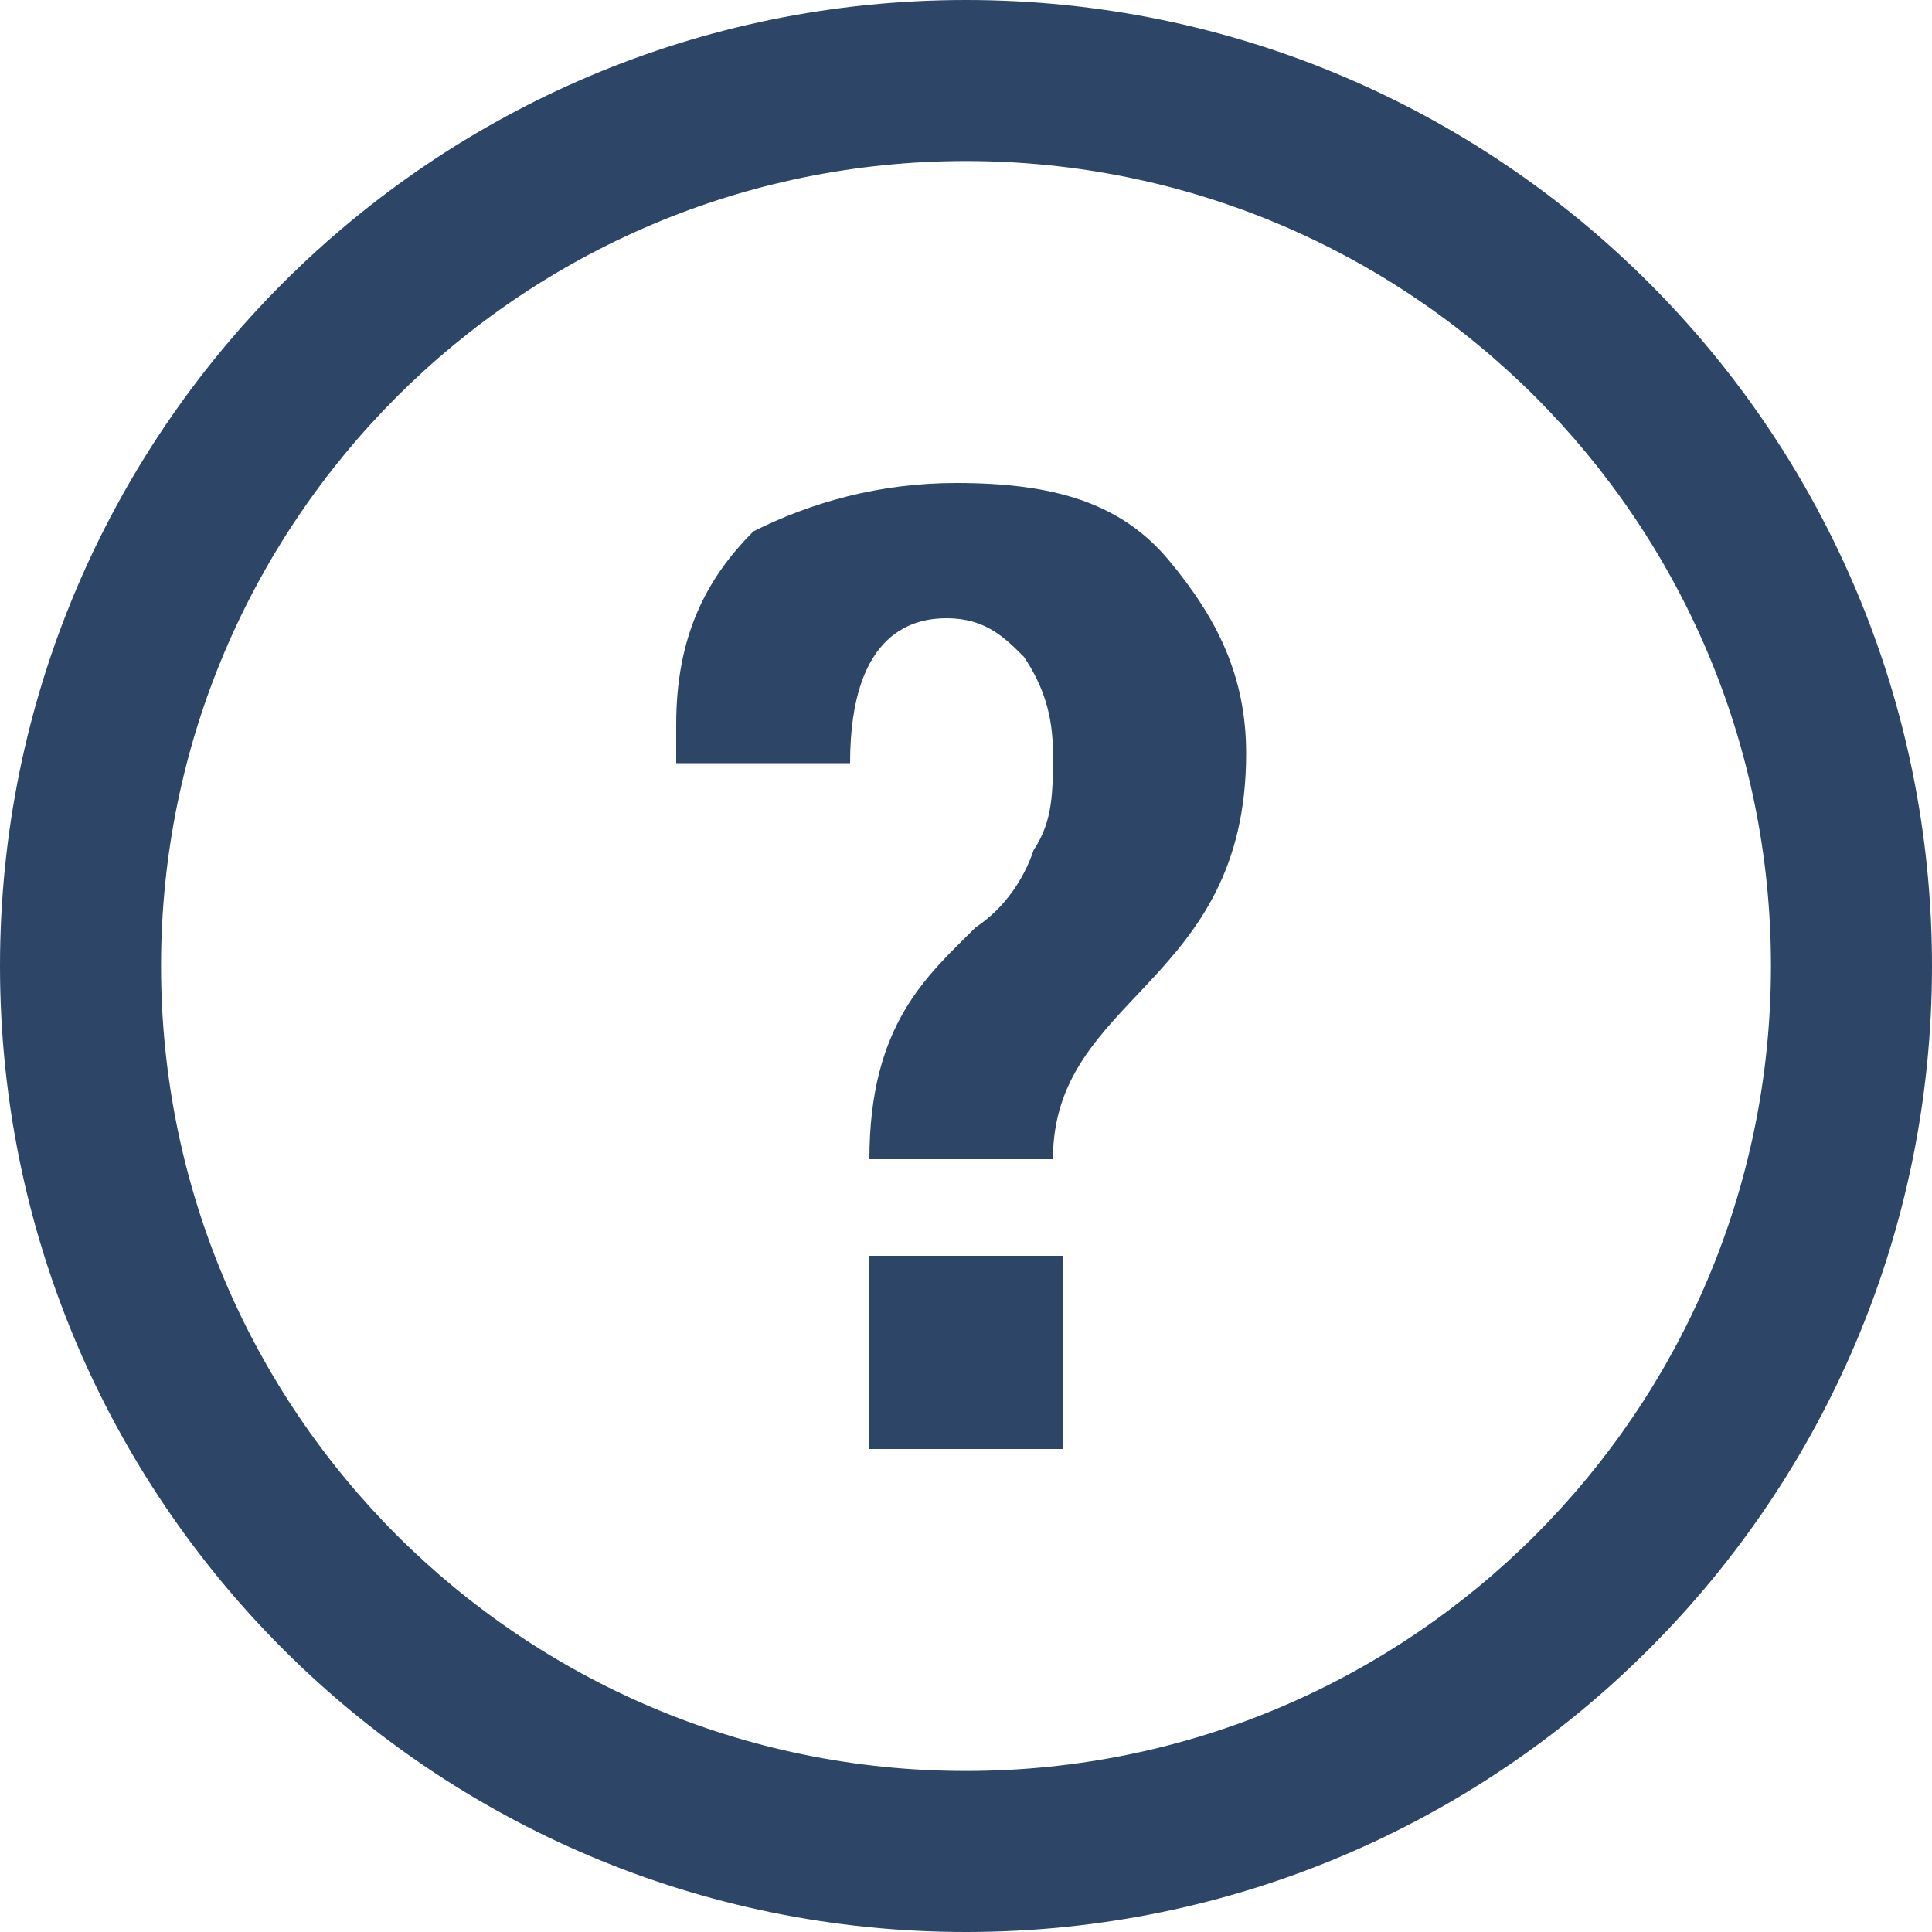
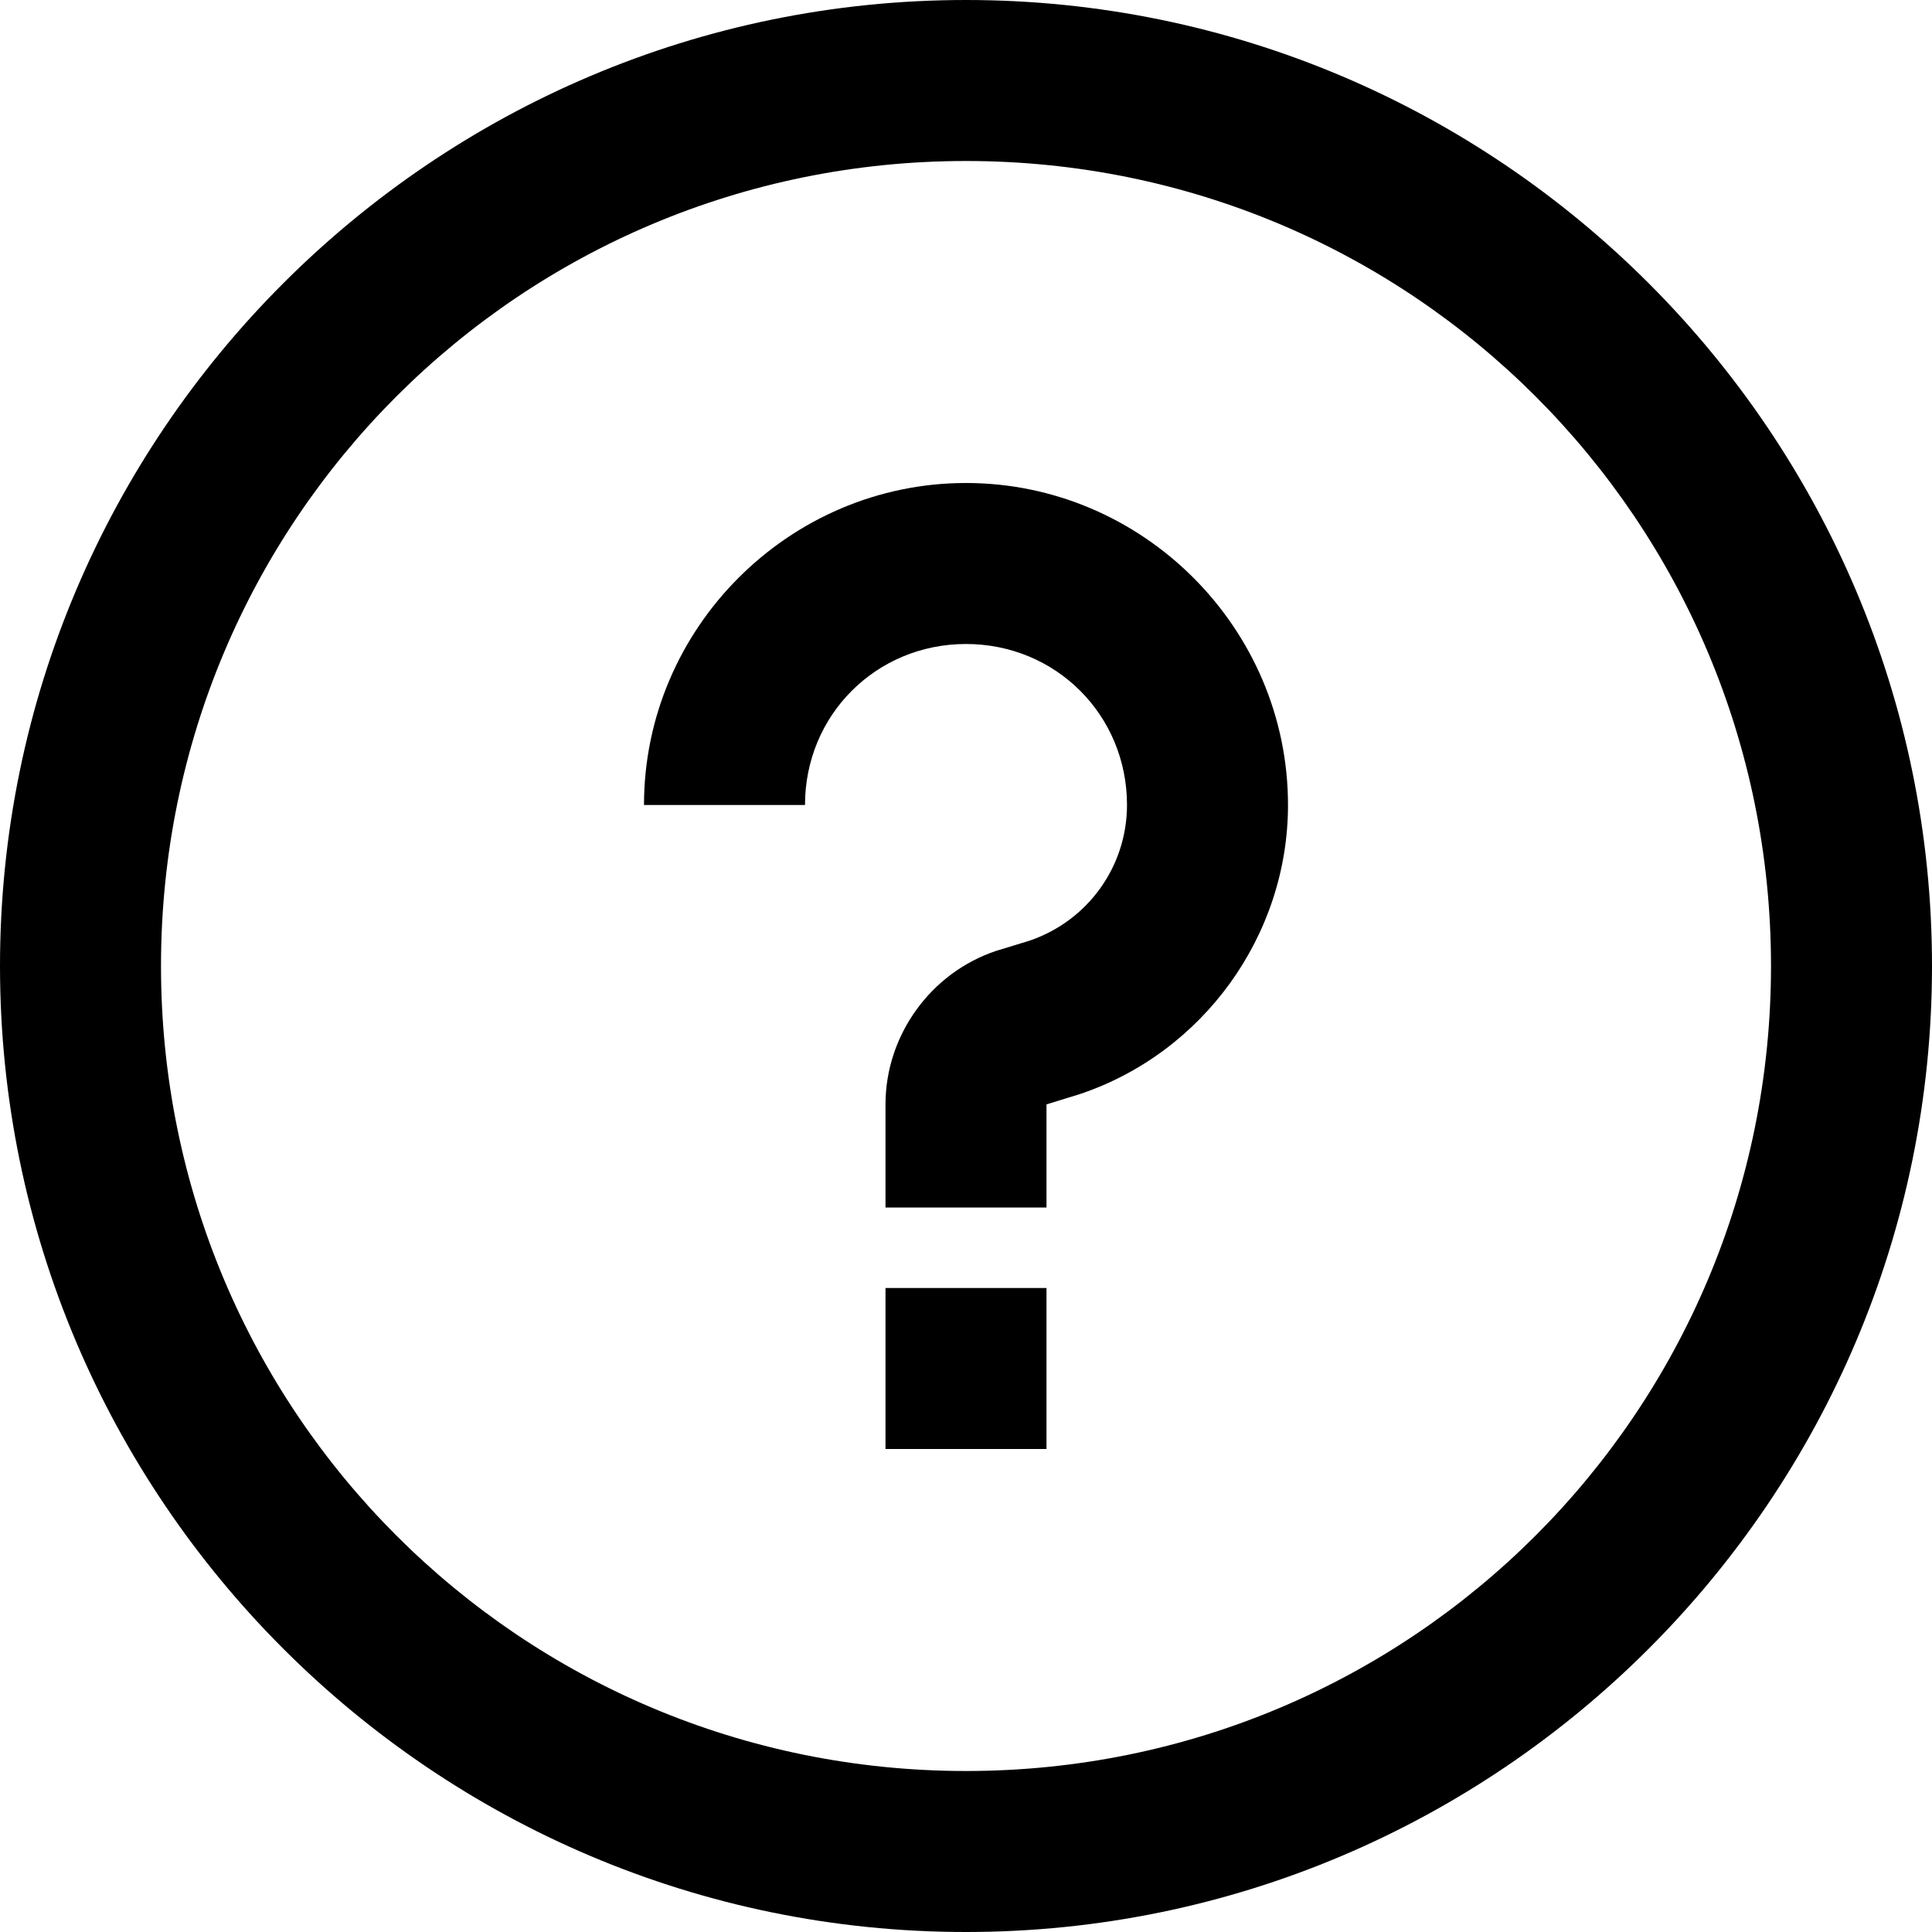
- <svg xmlns="http://www.w3.org/2000/svg" width="17px" height="17px" viewBox="0 0 17 17" version="1.1">
+ <svg xmlns="http://www.w3.org/2000/svg" width="24px" height="24px" viewBox="0 0 24 24" version="1.1">
  <defs />
-   <g id="Лента-событий" stroke="none" stroke-width="1" fill="none" fill-rule="evenodd">
-     <g id="лента-событий" transform="translate(-588, -203)" fill="#2D4668">
-       <g id="help" transform="translate(588, 203)">
-         <path d="M9.35,12.75 L7.65,12.75 L7.65,11.05 L9.35,11.05 L9.35,12.75 L9.35,12.75 Z" id="Shape" />
-         <path d="M7.65,10.2 C7.65,9.01 8.16,8.585 8.585,8.16 C8.84,7.99 9.01,7.735 9.095,7.48 C9.265,7.225 9.265,6.97 9.265,6.63 C9.265,6.29 9.18,6.035 9.01,5.78 C8.84,5.61 8.67,5.44 8.33,5.44 C8.075,5.44 7.48,5.525 7.48,6.715 L5.95,6.715 L5.95,6.375 C5.95,5.61 6.205,5.1 6.63,4.675 C7.14,4.42 7.735,4.25 8.415,4.25 C9.265,4.25 9.86,4.42 10.285,4.93 C10.71,5.44 10.965,5.95 10.965,6.63 C10.965,8.67 9.265,8.755 9.265,10.2 L7.65,10.2 L7.65,10.2 Z" id="Shape" />
-         <path d="M8.5,0 C3.806,0 0,3.806 0,8.5 C0,13.194 3.806,17 8.5,17 C13.194,17 17,13.194 17,8.5 C17,3.806 13.194,0 8.5,0 L8.5,0 L8.5,0 Z M8.5,15.583 C4.588,15.583 1.417,12.412 1.417,8.5 C1.417,4.588 4.588,1.417 8.5,1.417 C12.412,1.417 15.583,4.588 15.583,8.5 C15.583,12.412 12.412,15.583 8.5,15.583 L8.5,15.583 L8.5,15.583 Z" id="Shape" />
-       </g>
+   <g id="Page-1" stroke="none" stroke-width="1" fill="none" fill-rule="evenodd">
+     <g id="help" fill="#000000">
+       <path d="M12,0 C5.384,0 0,5.384 0,12 C0,18.616 5.384,24 12,24 C18.616,24 24,18.616 24,12 C24,5.384 18.616,0 12,0 L12,0 Z M12,2 C17.535,2 22,6.465 22,12 C22,17.535 17.535,22 12,22 C6.465,22 2,17.535 2,12 C2,6.465 6.465,2 12,2 L12,2 Z M12,6 C9.803,6 8,7.803 8,10 L10,10 C10,8.883 10.883,8 12,8 C13.117,8 14,8.883 14,10 C14,10.767 13.509,11.445 12.781,11.688 L12.375,11.812 C11.56,12.084 11,12.862 11,13.719 L11,15 L13,15 L13,13.719 L13.406,13.594 C14.945,13.082 16,11.621 16,10 C16,7.803 14.197,6 12,6 L12,6 Z M11,16 L11,18 L13,18 L13,16 L11,16 L11,16 Z" id="Shape" />
    </g>
  </g>
</svg>
